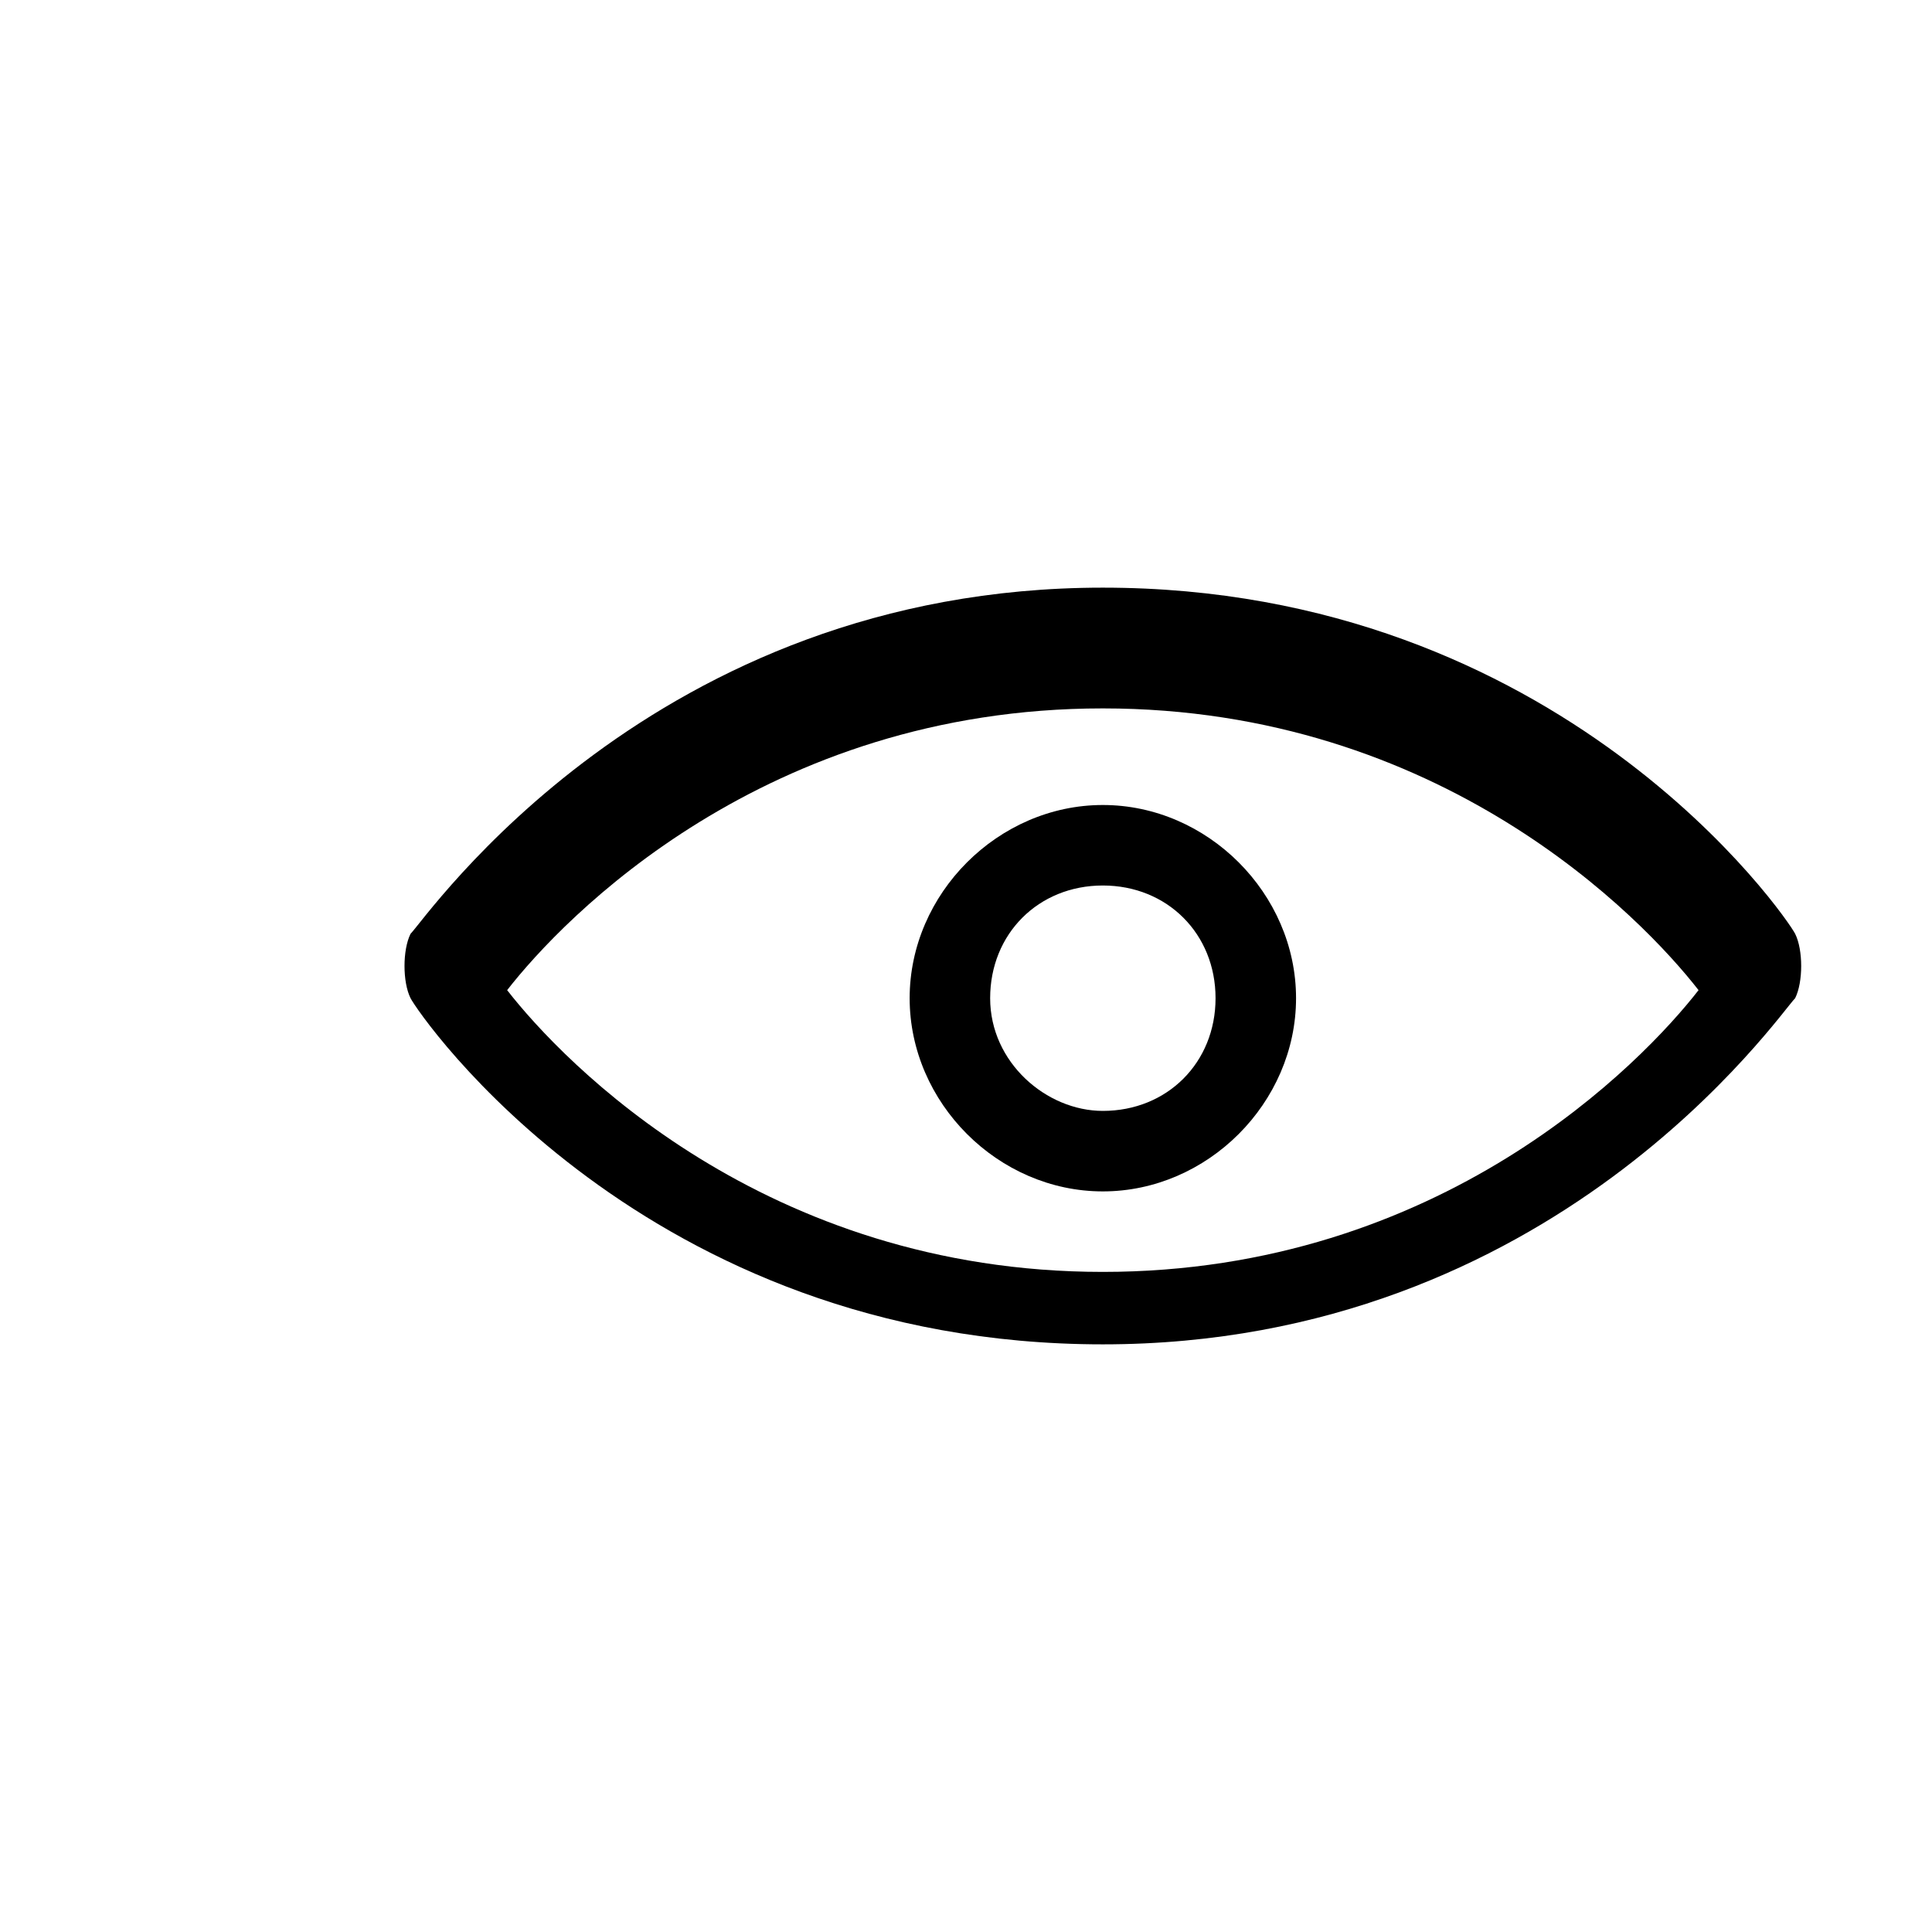
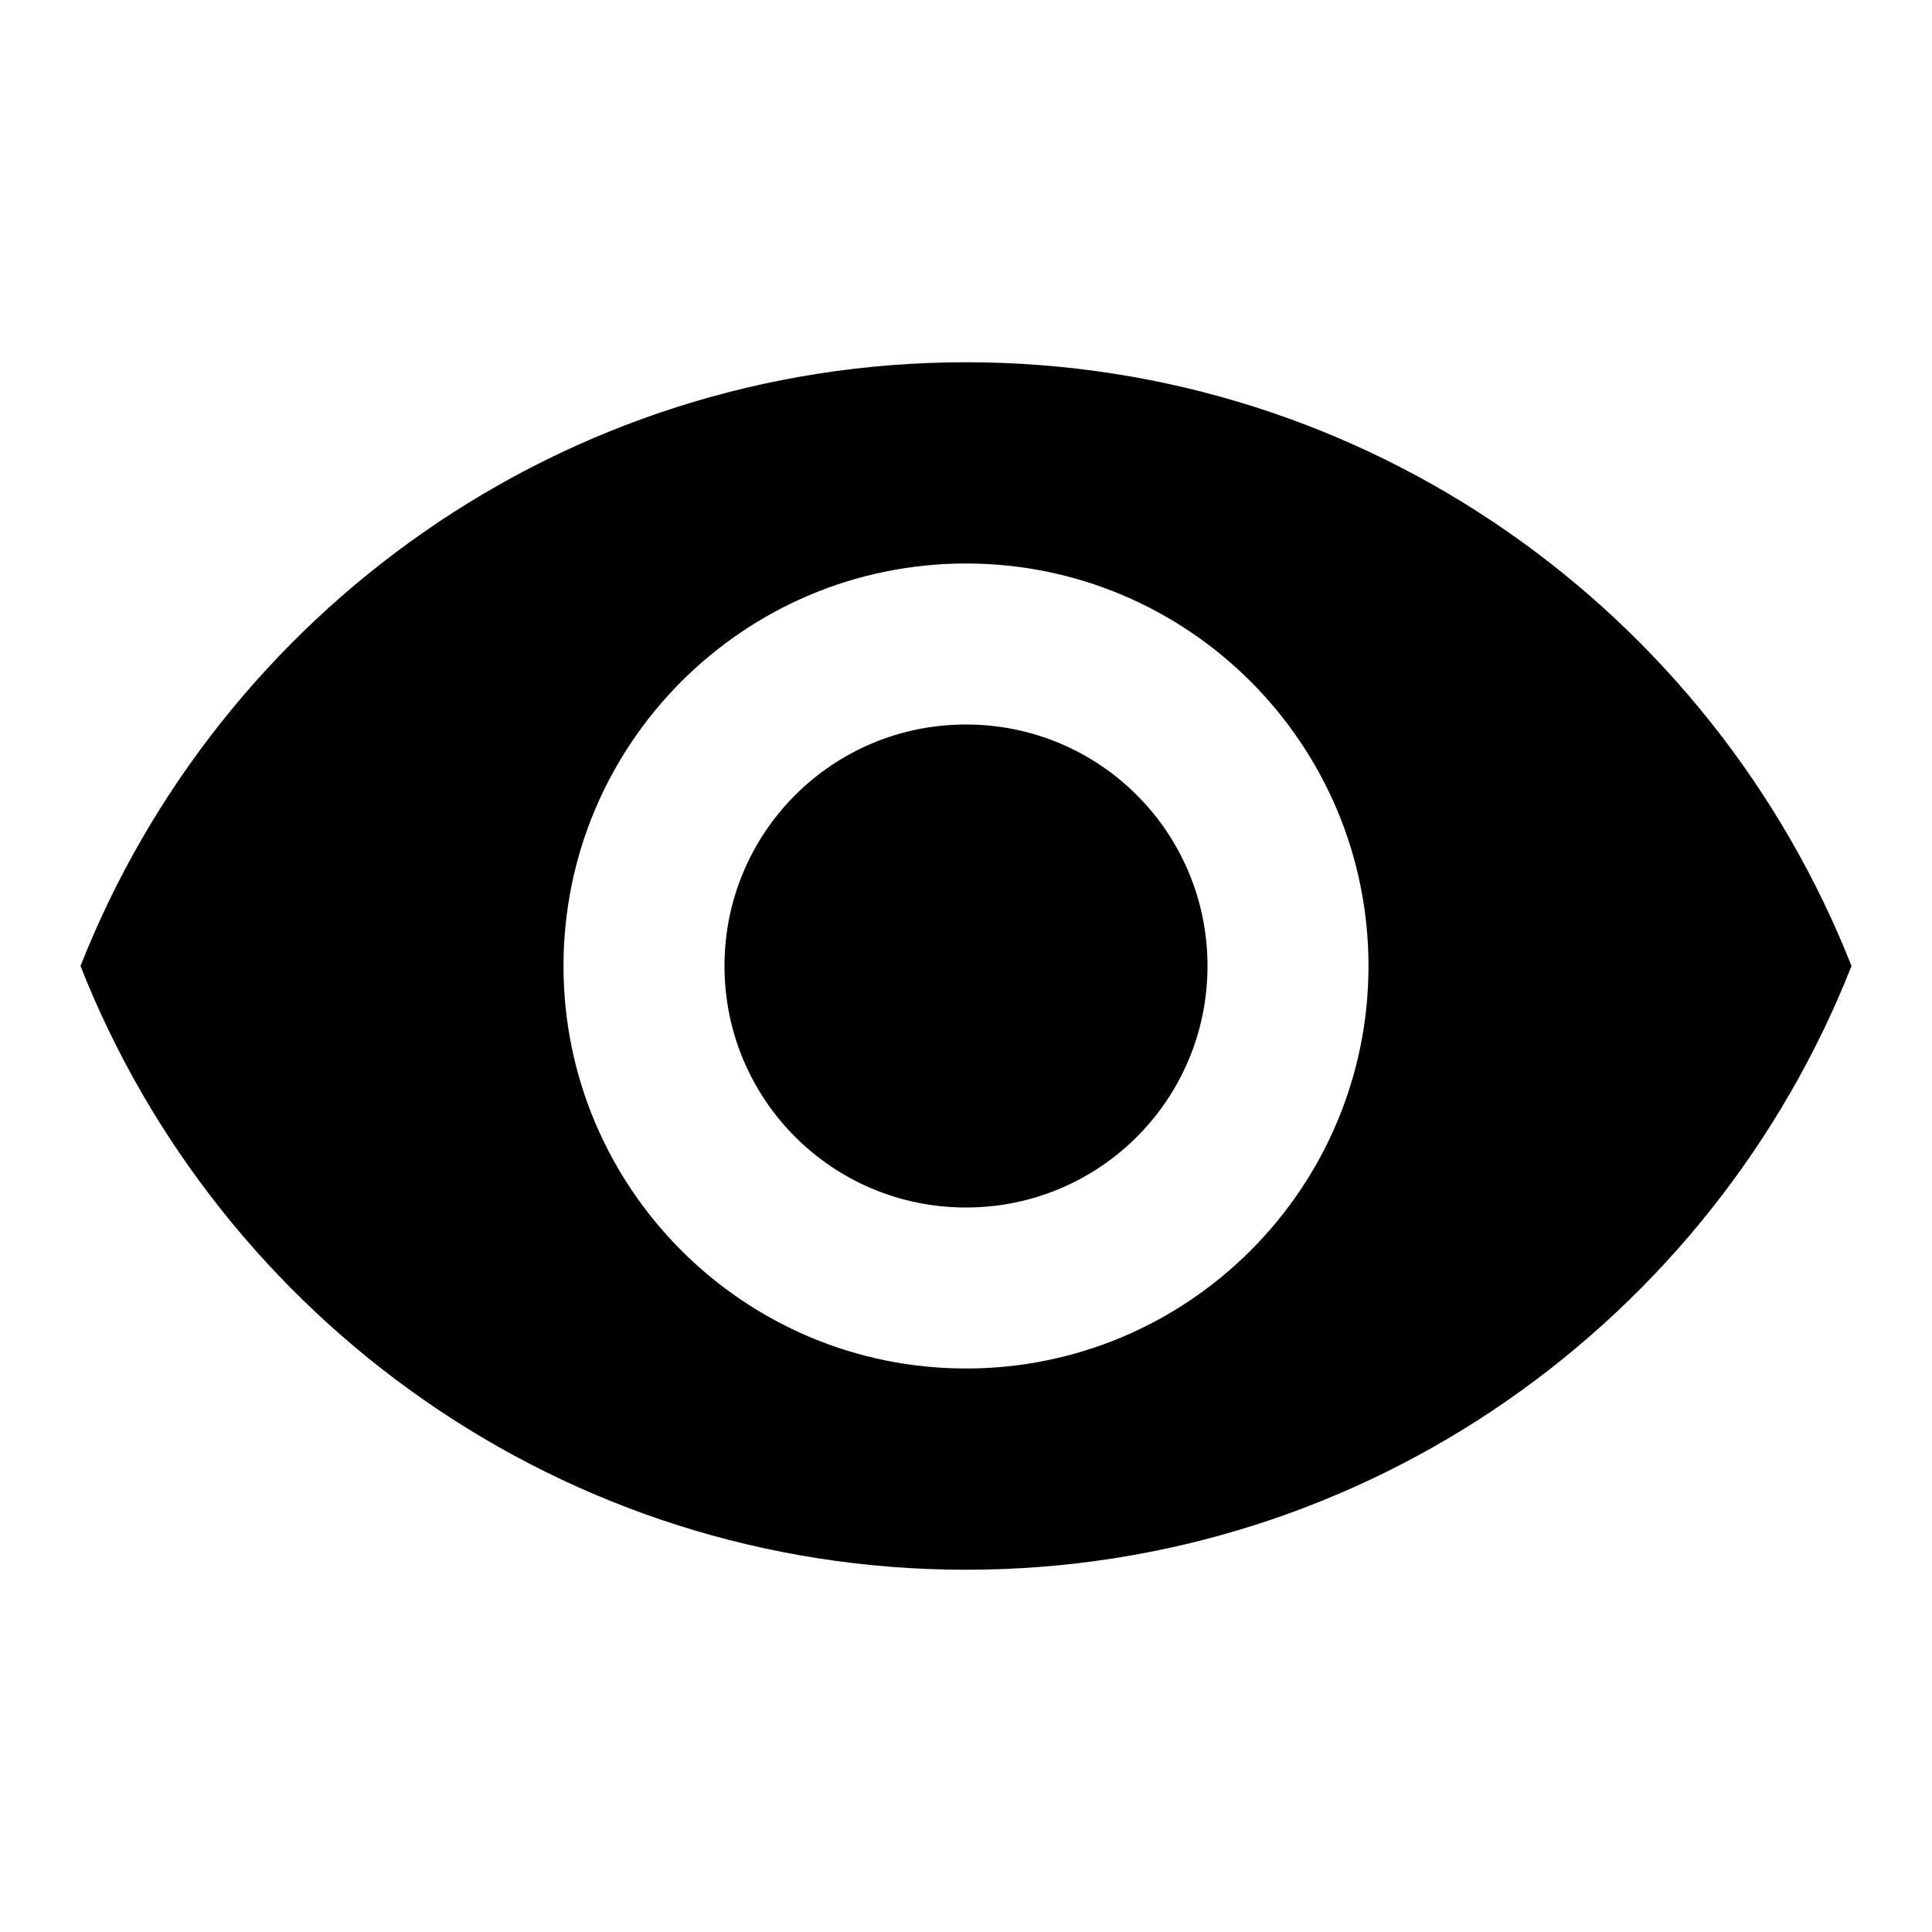
<svg xmlns="http://www.w3.org/2000/svg" viewBox="0 0 24 24" fill="#000000">
-   <path d="M22.3 11.6c-0.1-0.2-2.9-4.3-8.6-4.3-5.6 0-8.4 4.1-8.6 4.3-0.1 0.2-0.1 0.6 0 0.8 0.1 0.2 2.9 4.3 8.6 4.3 5.6 0 8.4-4.1 8.6-4.3 0.1-0.2 0.1-0.6 0-0.8zM13.7 15.8c-4.2 0-6.7-2.6-7.4-3.5 0.7-0.9 3.2-3.5 7.4-3.5 4.2 0 6.7 2.6 7.4 3.5-0.7 0.9-3.2 3.5-7.4 3.5z" />
-   <path d="M13.7 10c-1.3 0-2.4 1.1-2.4 2.4s1.1 2.4 2.4 2.4 2.4-1.1 2.4-2.4-1.1-2.4-2.4-2.4zm0 3.8c-0.7 0-1.4-0.6-1.4-1.4s0.6-1.4 1.4-1.4 1.4 0.6 1.4 1.4-0.6 1.4-1.4 1.4z" />
+   <path d="M12 4.5C7 4.5 2.73 7.61 1 12c1.73 4.39 6 7.5 11 7.5s9.27-3.11 11-7.5c-1.73-4.39-6-7.5-11-7.5zM12 17c-2.76 0-5-2.24-5-5s2.24-5 5-5 5 2.24 5 5-2.24 5-5 5zm0-8c-1.66 0-3 1.34-3 3s1.34 3 3 3 3-1.34 3-3-1.34-3-3-3z" />
</svg>
